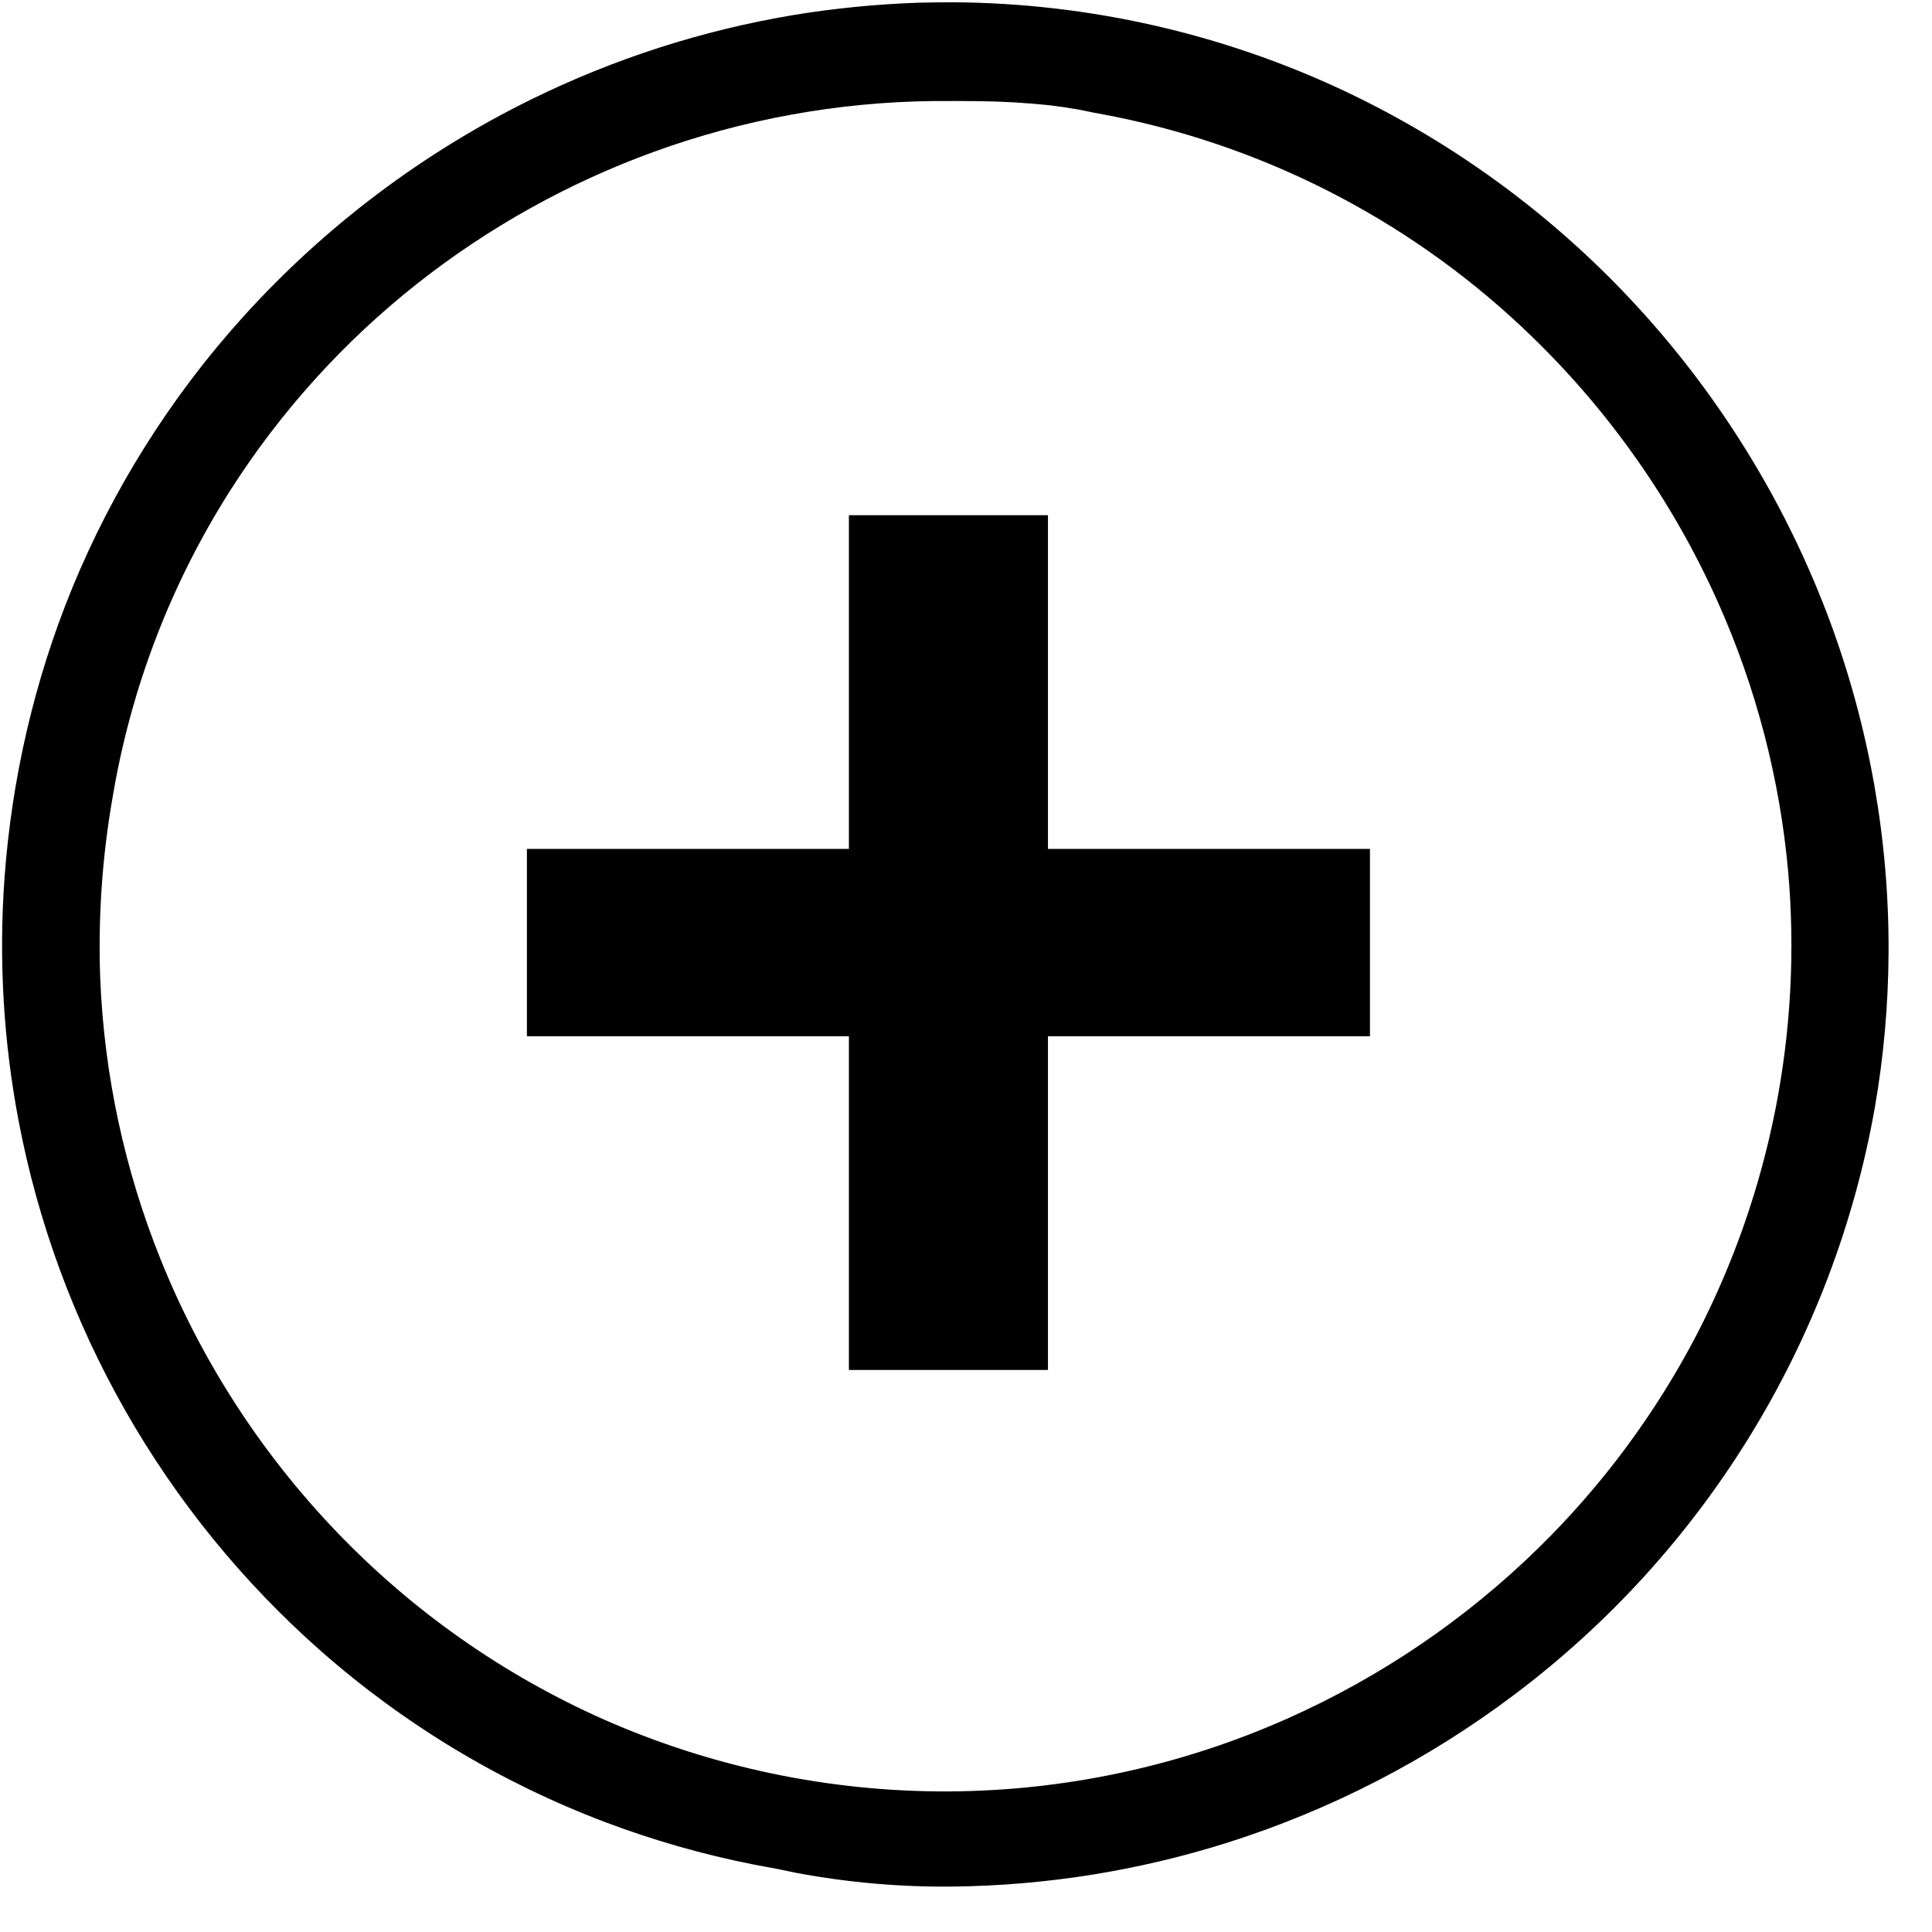
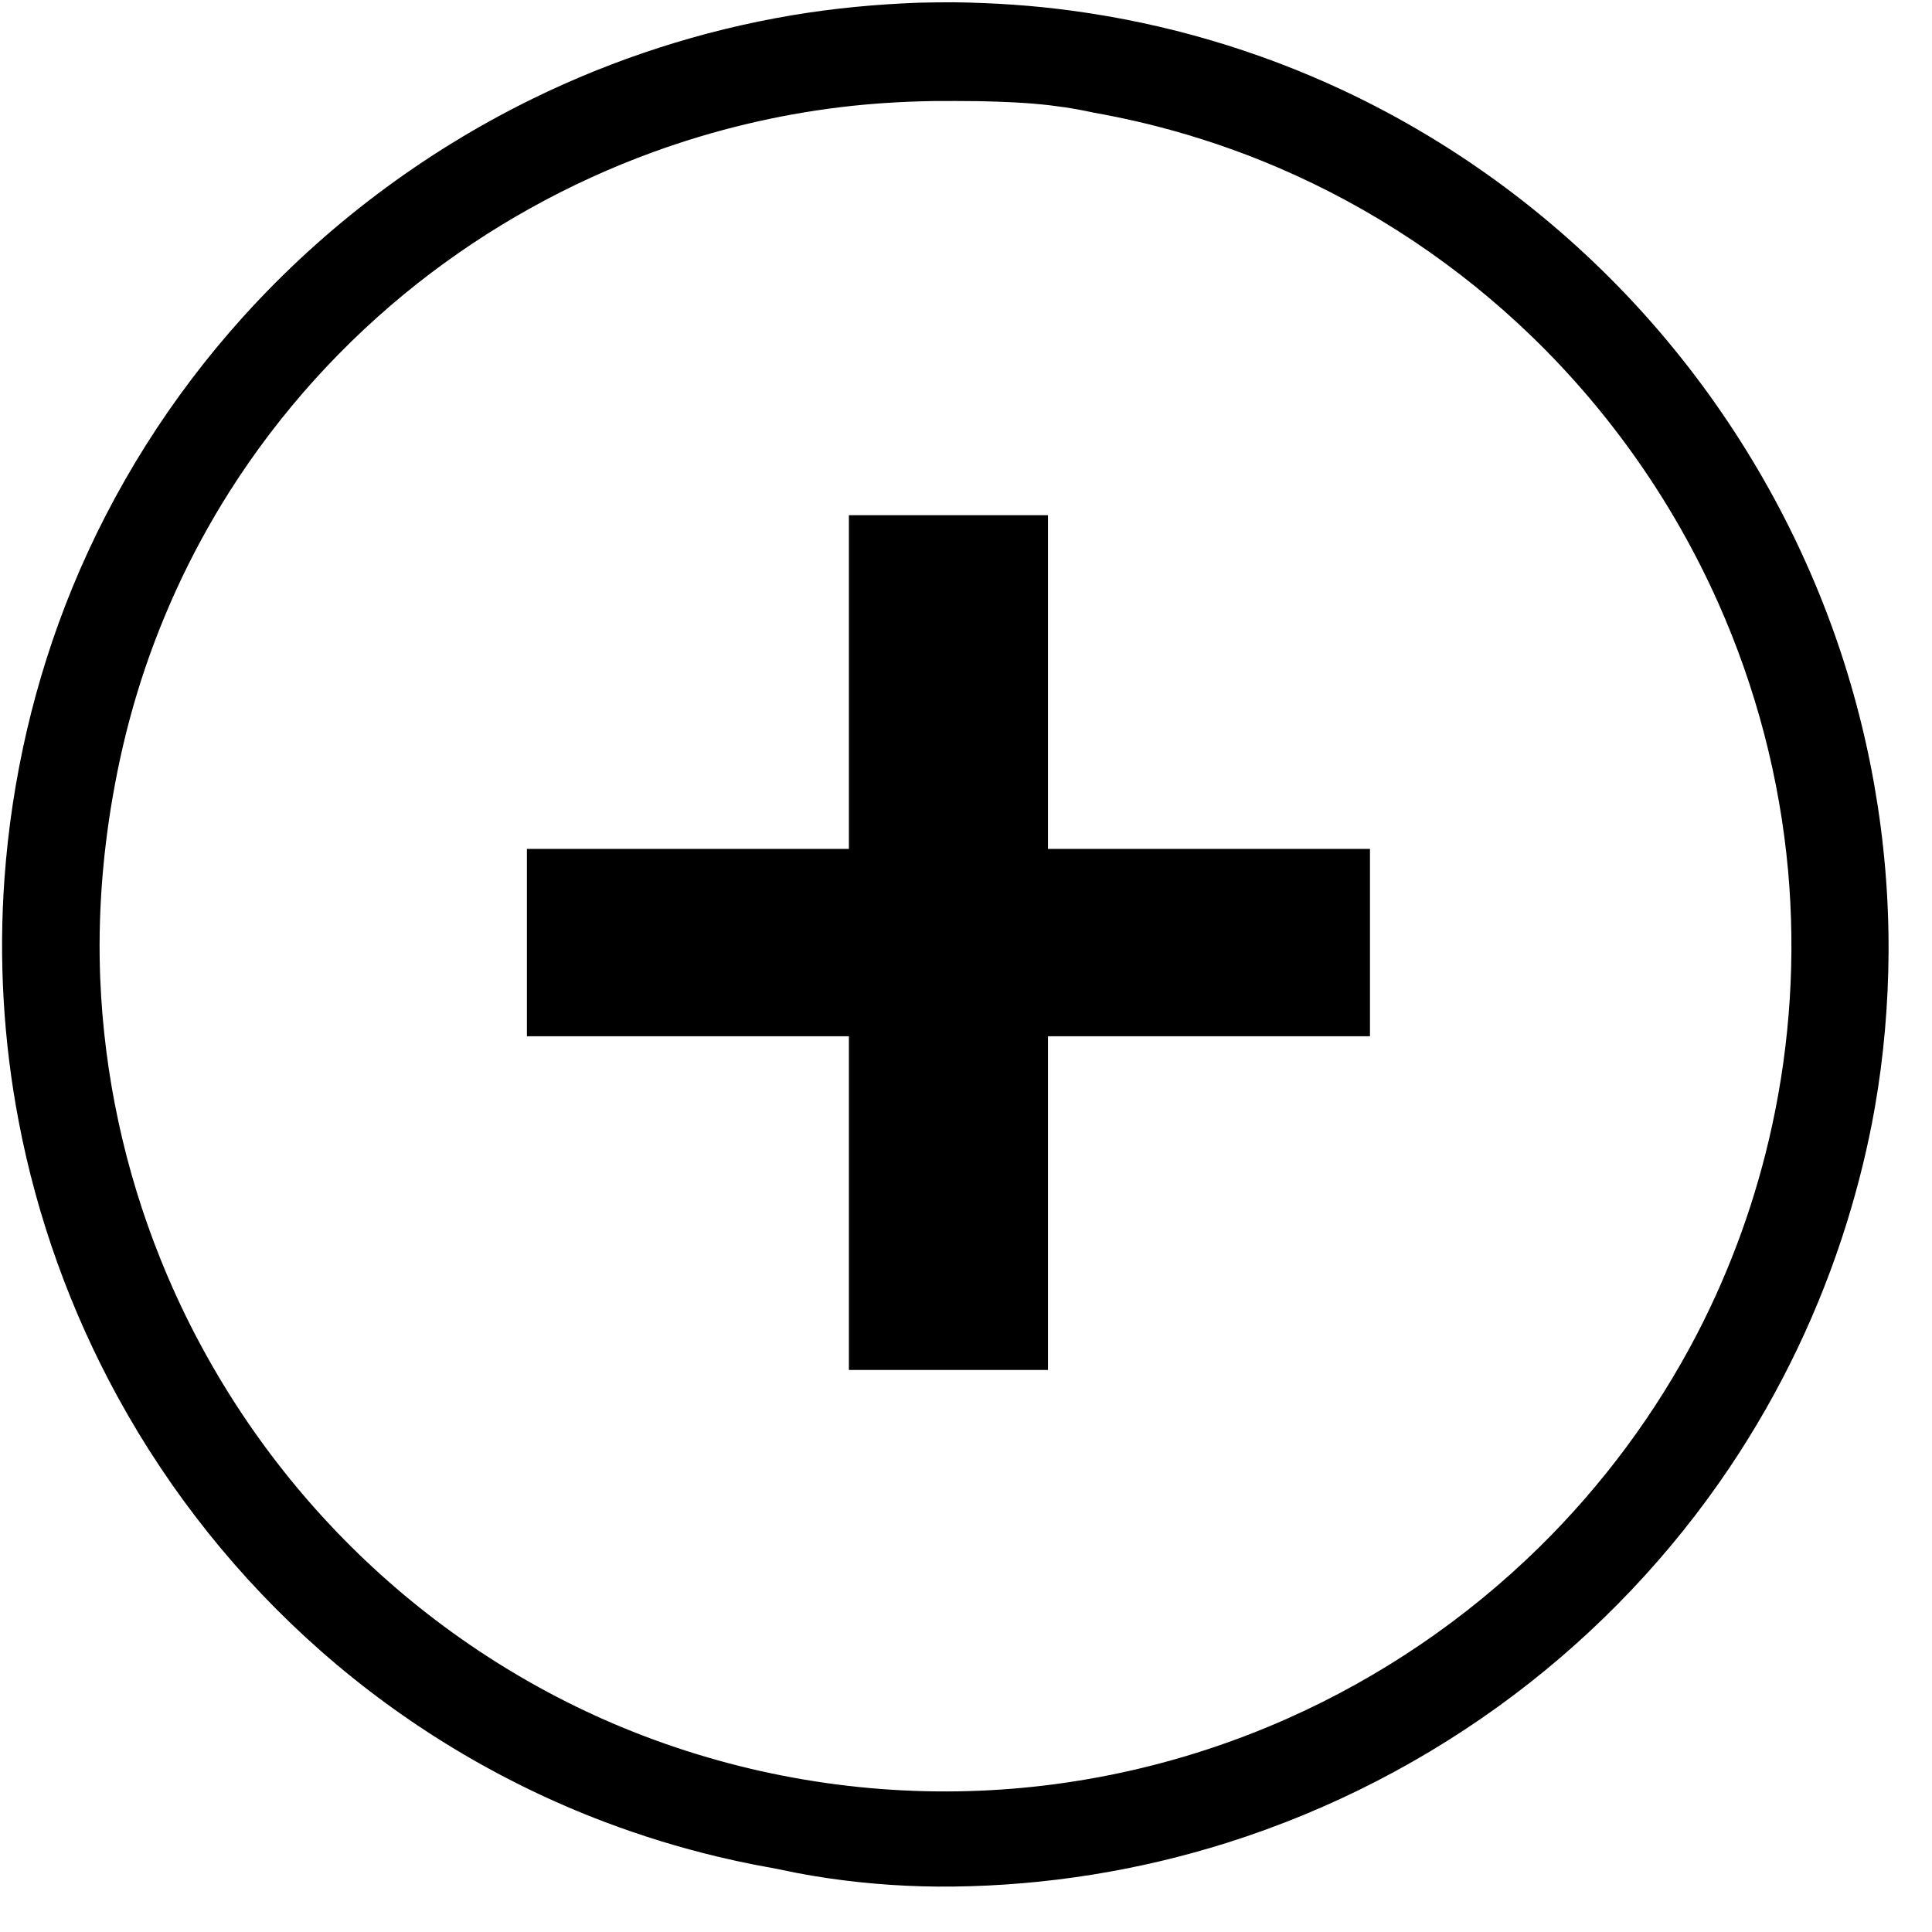
<svg xmlns="http://www.w3.org/2000/svg" viewBox="0 0 33 33" fill-rule="evenodd" clip-rule="evenodd" stroke-linejoin="round" stroke-miterlimit="1.414">
  <g fill="currentColor" fill-rule="nonzero">
-     <path d="M14.4 17.7H9v-3.2h5.5V8.8h3.4v5.7h5.5v3.2h-5.5v5.7h-3.4v-5.7h-.1z" />
-     <path d="M16.294.039a15.935 15.935 0 0 1 6.653 1.507 16.175 16.175 0 0 1 5.136 3.819 16.383 16.383 0 0 1 3.187 5.283c.66 1.796.998 3.707.988 5.621a15.943 15.943 0 0 1-.235 2.653 16.054 16.054 0 0 1-6.161 10.027 16.32 16.32 0 0 1-4.9 2.526 16.179 16.179 0 0 1-4.683.749 13.679 13.679 0 0 1-2.661-.231c-.114-.022-.228-.048-.342-.07-.135-.027-.271-.049-.406-.076a15.92 15.92 0 0 1-2.542-.727A15.836 15.836 0 0 1 5.48 28.2a16.083 16.083 0 0 1-5.162-9.053 16.033 16.033 0 0 1-.241-4.149c.123-1.696.51-3.374 1.154-4.948a15.976 15.976 0 0 1 2.926-4.643 16.378 16.378 0 0 1 4.927-3.714A16.203 16.203 0 0 1 13.527.261a16.74 16.74 0 0 1 2.167-.215c.2-.005.4-.007.6-.007zm-.354 1.687a14.453 14.453 0 0 0-4.774.868A14.562 14.562 0 0 0 7.132 4.84a14.288 14.288 0 0 0-3.208 3.551 14.097 14.097 0 0 0-2.001 5.23 14.76 14.76 0 0 0-.211 3.092 14.42 14.42 0 0 0 1.034 4.805 14.6 14.6 0 0 0 2.999 4.642 14.425 14.425 0 0 0 4.573 3.212 14.448 14.448 0 0 0 5.855 1.227 14.423 14.423 0 0 0 5.826-1.249 14.624 14.624 0 0 0 4.286-2.916 14.454 14.454 0 0 0 2.702-3.649 14.458 14.458 0 0 0 1.555-7.912 14.447 14.447 0 0 0-1.192-4.572 14.626 14.626 0 0 0-3.163-4.532 14.304 14.304 0 0 0-7.144-3.776c-.183-.038-.184-.035-.367-.07-.084-.017-.167-.036-.252-.051a8.115 8.115 0 0 0-.496-.074 12.9 12.9 0 0 0-1.213-.07 40.043 40.043 0 0 0-.775-.002z" />
+     <path d="M14.4,17.7l-5.4,0l0,-3.2l5.5,0l0,-5.7l3.4,0l0,5.7l5.5,0l0,3.2l-5.5,0l0,5.7l-3.4,0l0,-5.7l-0.1,0Z" />
+     <path d="M16.294,0.039c0.675,0.009 1.349,0.053 2.018,0.144c1.603,0.216 3.171,0.676 4.635,1.363c1.946,0.913 3.699,2.222 5.136,3.819c1.384,1.539 2.472,3.34 3.187,5.283c0.66,1.796 0.998,3.707 0.988,5.621c-0.005,0.888 -0.082,1.778 -0.235,2.653c-0.117,0.666 -0.28,1.325 -0.481,1.971c-0.46,1.476 -1.133,2.883 -1.995,4.167c-1,1.49 -2.252,2.809 -3.685,3.889c-1.475,1.112 -3.139,1.97 -4.9,2.526c-1.513,0.478 -3.096,0.731 -4.683,0.749c-0.712,0.008 -1.425,-0.039 -2.13,-0.142c-0.178,-0.026 -0.354,-0.055 -0.531,-0.089c-0.114,-0.022 -0.228,-0.048 -0.342,-0.07c-0.135,-0.027 -0.271,-0.049 -0.406,-0.076c-0.202,-0.04 -0.404,-0.084 -0.605,-0.132c-0.657,-0.157 -1.305,-0.356 -1.937,-0.595c-1.775,-0.672 -3.424,-1.666 -4.848,-2.92c-1.397,-1.229 -2.575,-2.704 -3.468,-4.336c-0.806,-1.471 -1.381,-3.069 -1.694,-4.717c-0.26,-1.365 -0.341,-2.763 -0.241,-4.149c0.123,-1.696 0.51,-3.374 1.154,-4.948c0.697,-1.702 1.693,-3.278 2.926,-4.643c1.387,-1.536 3.069,-2.802 4.927,-3.714c1.402,-0.688 2.903,-1.173 4.443,-1.432c0.717,-0.121 1.44,-0.188 2.167,-0.215c0.2,-0.005 0.4,-0.007 0.6,-0.007Zm-0.354,1.687c-0.53,0.009 -1.059,0.041 -1.586,0.105c-1.087,0.132 -2.158,0.389 -3.188,0.763c-1.453,0.528 -2.82,1.289 -4.034,2.246c-1.258,0.993 -2.349,2.197 -3.208,3.551c-0.683,1.077 -1.218,2.245 -1.587,3.465c-0.175,0.579 -0.311,1.169 -0.414,1.765c-0.176,1.021 -0.252,2.056 -0.211,3.092c0.066,1.646 0.418,3.277 1.034,4.805c0.692,1.72 1.716,3.304 2.999,4.642c1.297,1.355 2.857,2.453 4.573,3.212c1.838,0.812 3.846,1.232 5.855,1.227c2.003,-0.004 3.997,-0.434 5.826,-1.249c1.588,-0.707 3.046,-1.699 4.286,-2.916c1.085,-1.065 2.002,-2.3 2.702,-3.649c0.582,-1.123 1.014,-2.324 1.282,-3.56c0.31,-1.426 0.403,-2.898 0.273,-4.352c-0.142,-1.576 -0.548,-3.126 -1.192,-4.572c-0.754,-1.694 -1.833,-3.24 -3.163,-4.532c-1.263,-1.227 -2.749,-2.22 -4.369,-2.912c-0.666,-0.285 -1.354,-0.518 -2.056,-0.699c-0.238,-0.061 -0.478,-0.116 -0.719,-0.165c-0.183,-0.038 -0.184,-0.035 -0.367,-0.07c-0.084,-0.017 -0.167,-0.036 -0.252,-0.051c-0.164,-0.03 -0.329,-0.054 -0.496,-0.074c-0.402,-0.046 -0.807,-0.062 -1.213,-0.07c-0.258,-0.003 -0.517,-0.004 -0.775,-0.002Z" />
  </g>
</svg>
